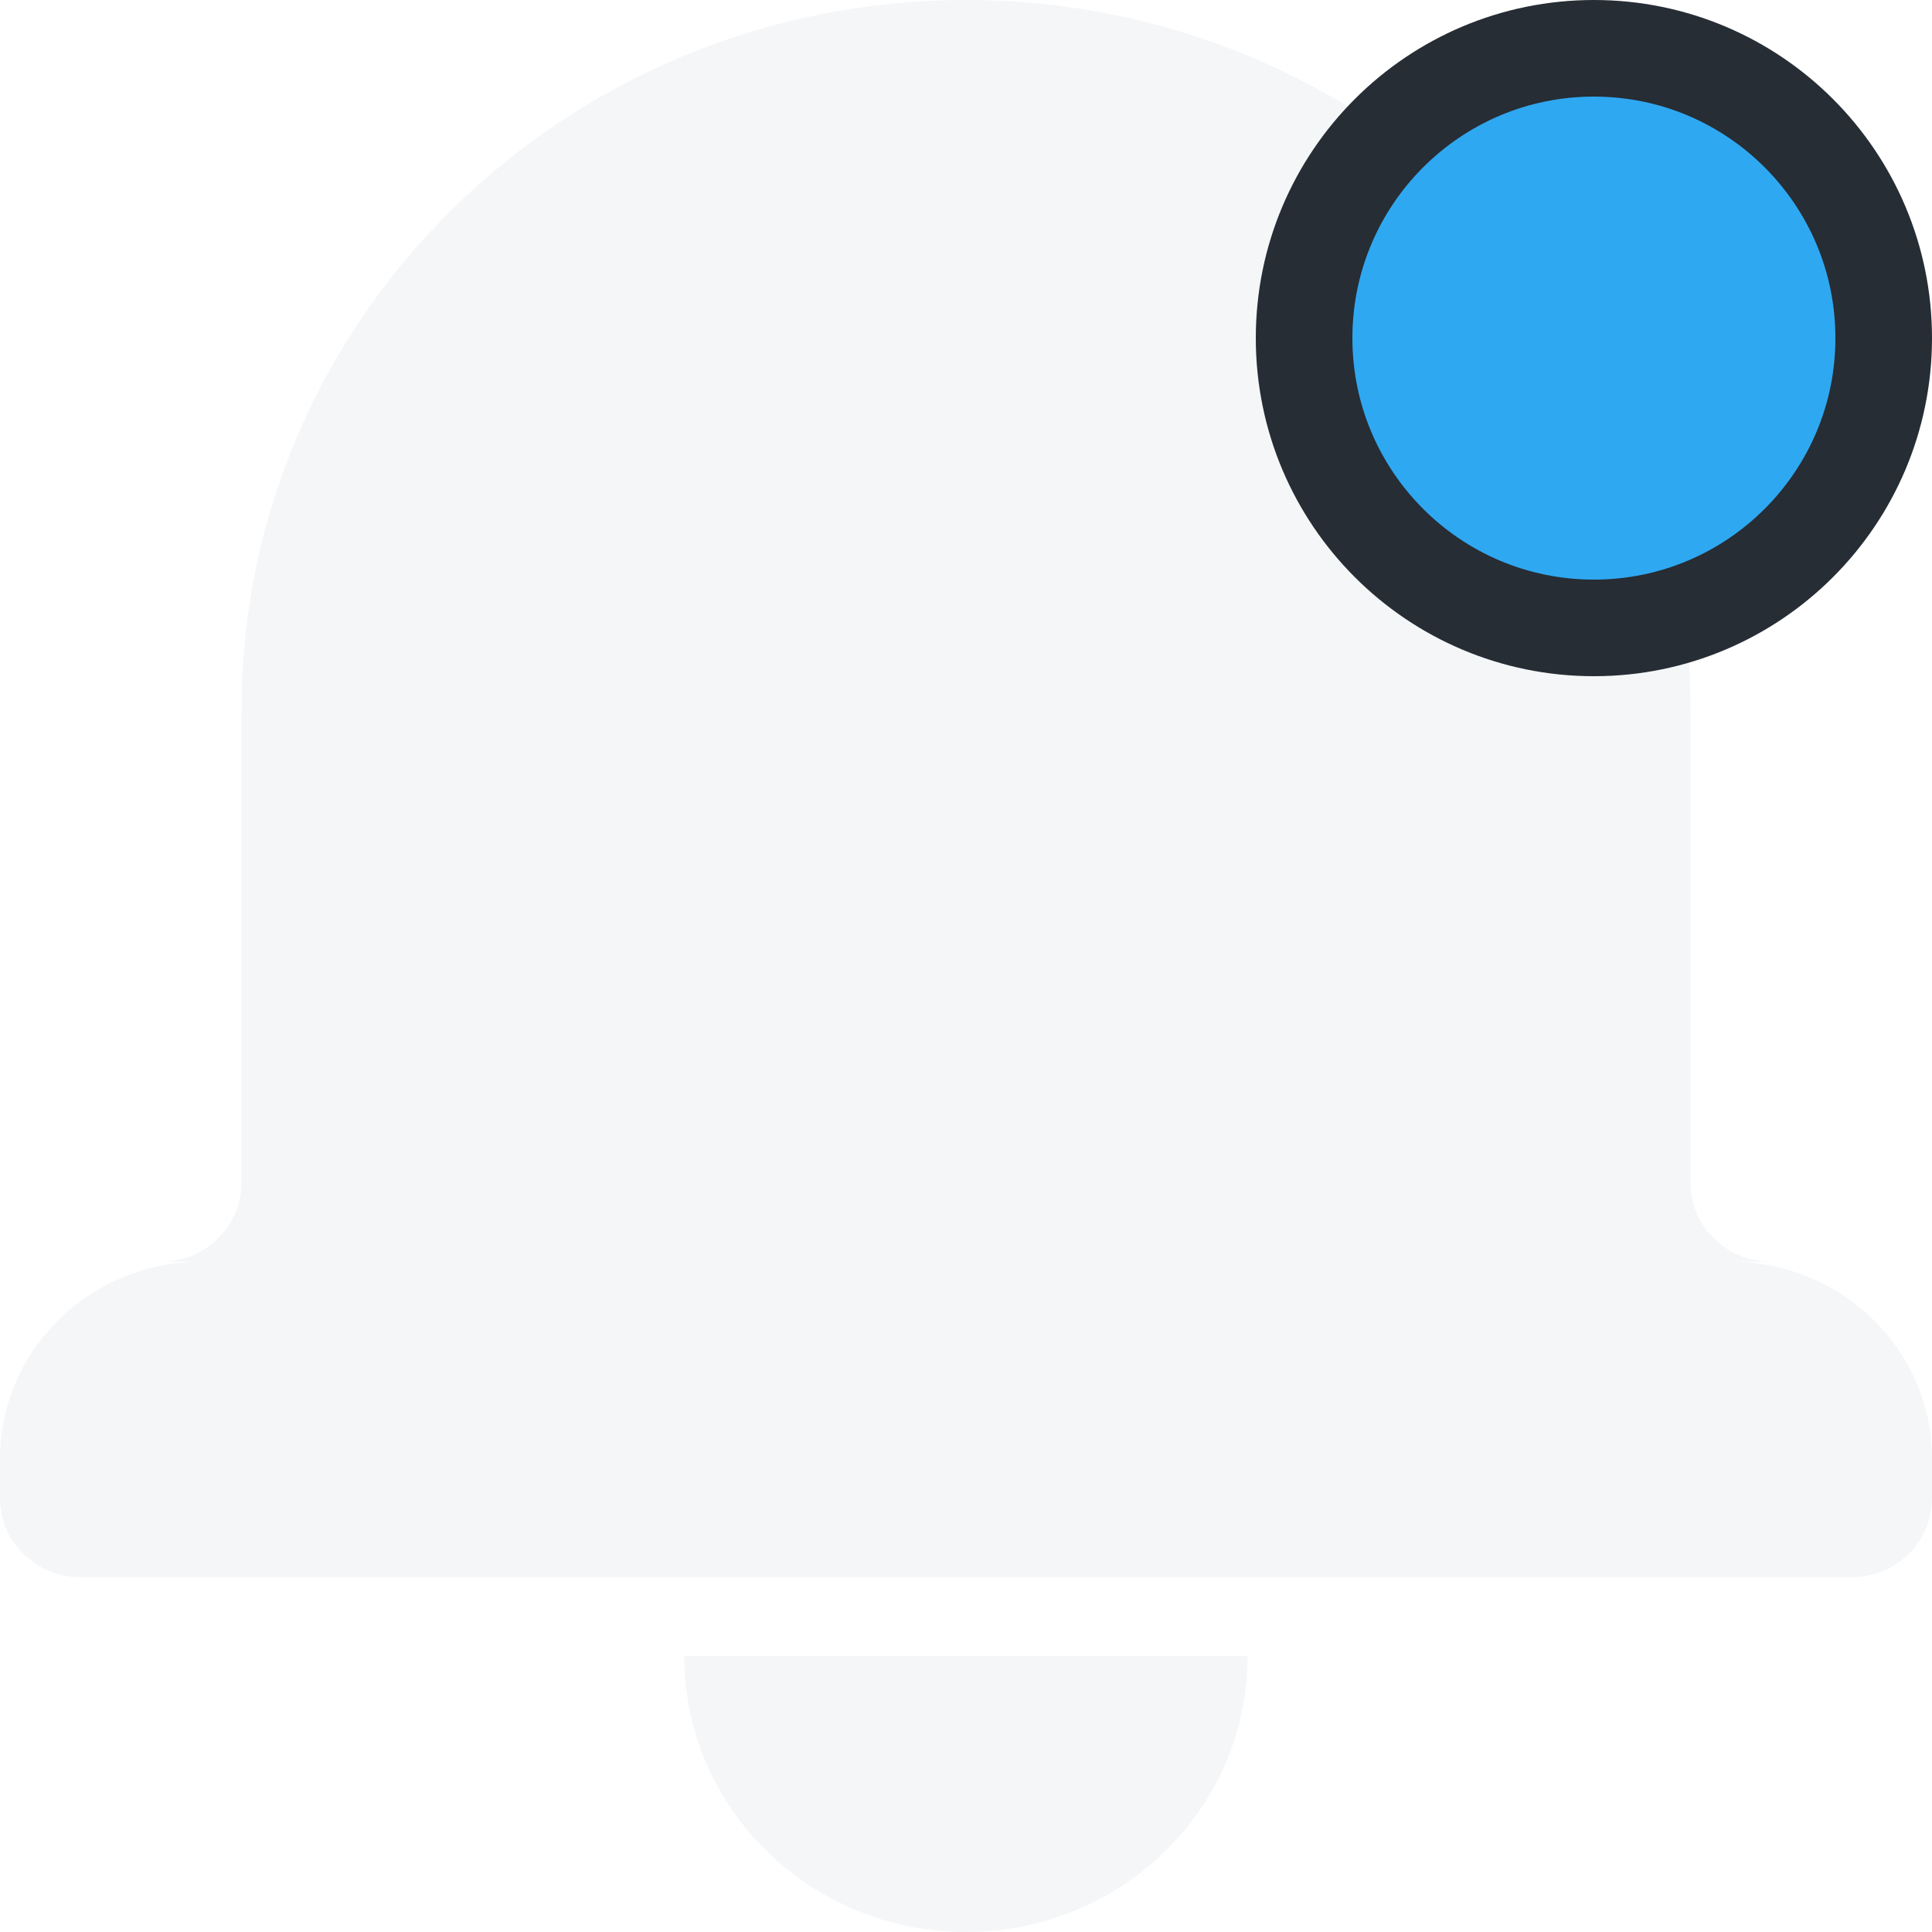
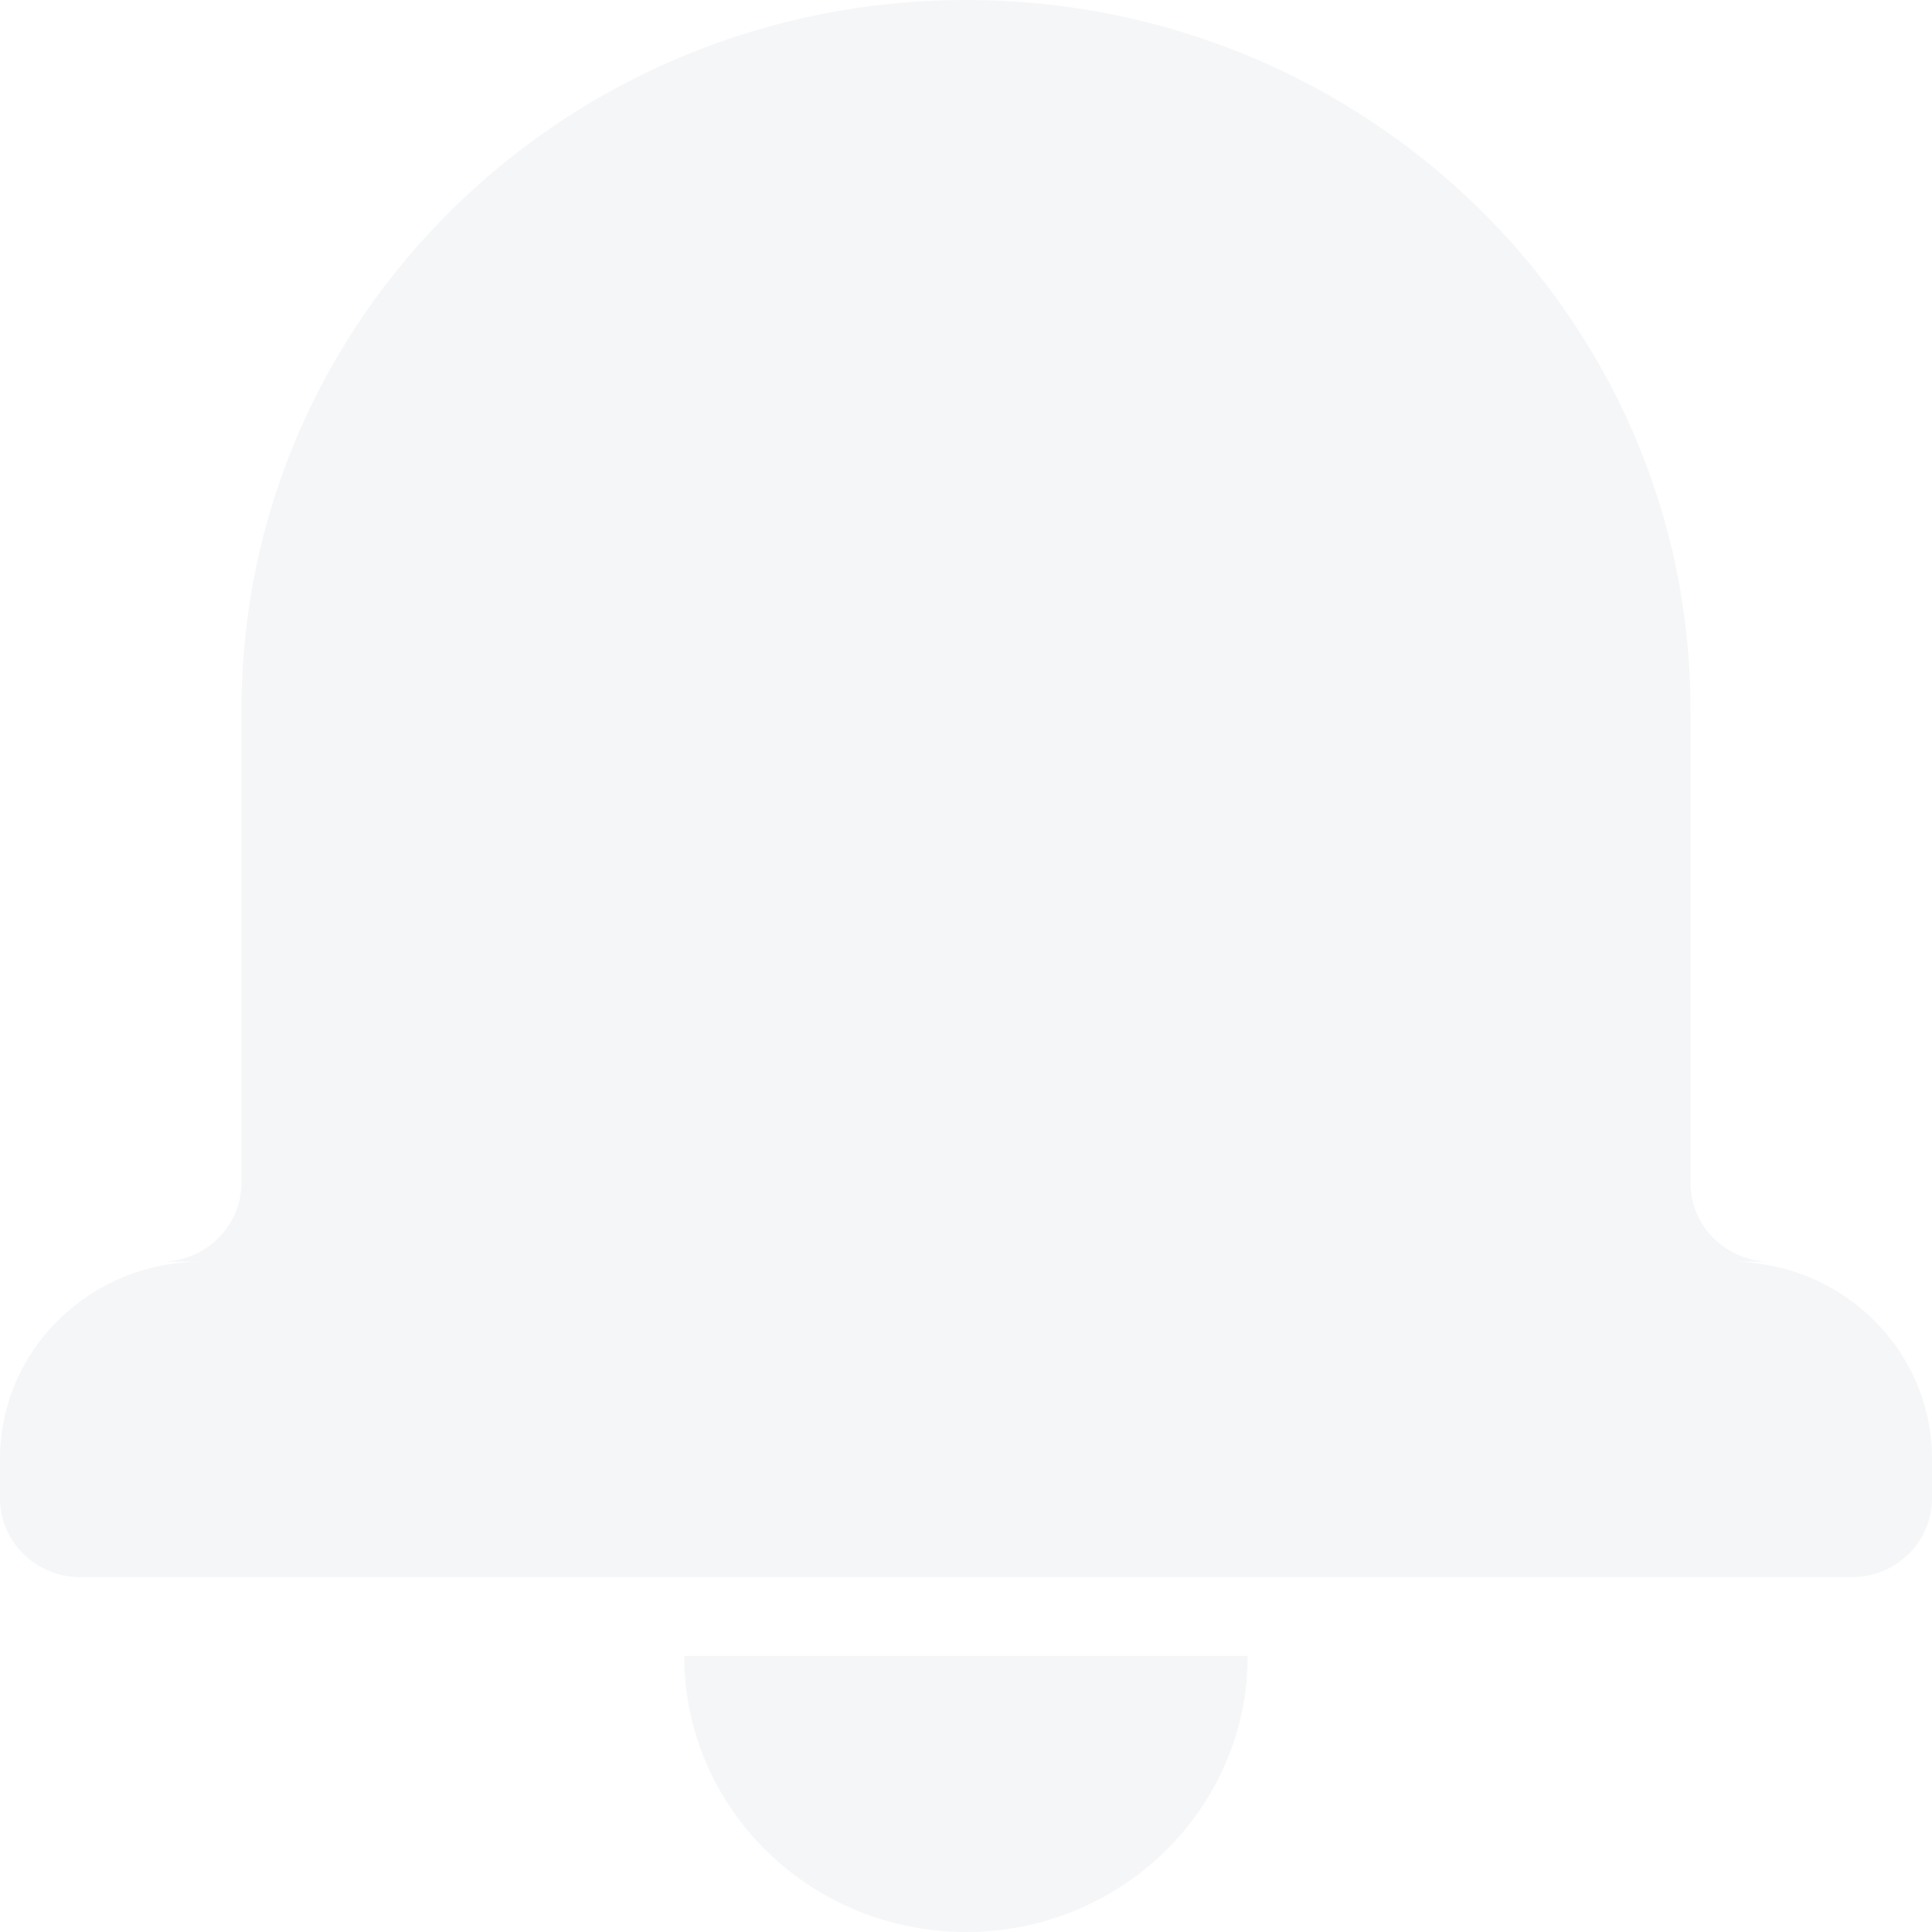
<svg xmlns="http://www.w3.org/2000/svg" width="20" height="20" viewBox="0 0 20 20" fill="none">
  <path fill-rule="evenodd" clip-rule="evenodd" d="M18.332 13.061H17.913C19.069 13.061 20 13.975 20 15.101V15.511C20 15.965 19.627 16.327 19.166 16.327H0.834C0.373 16.327 0 15.961 0 15.511V15.101C0 13.975 0.934 13.061 2.087 13.061H1.667C2.126 13.061 2.5 12.695 2.5 12.244V7.347C2.5 3.288 5.858 0 10 0C14.143 0 17.5 3.289 17.5 7.347V12.244C17.5 12.698 17.873 13.061 18.333 13.061H18.332ZM7.083 17.143H12.916C12.916 18.721 11.61 20 10 20C8.389 20 7.083 18.721 7.083 17.143Z" fill="#F4F6F8" />
-   <circle cx="16.5" cy="3.5" r="3" fill="#2FA8F2" stroke="#262D34" />
</svg>
